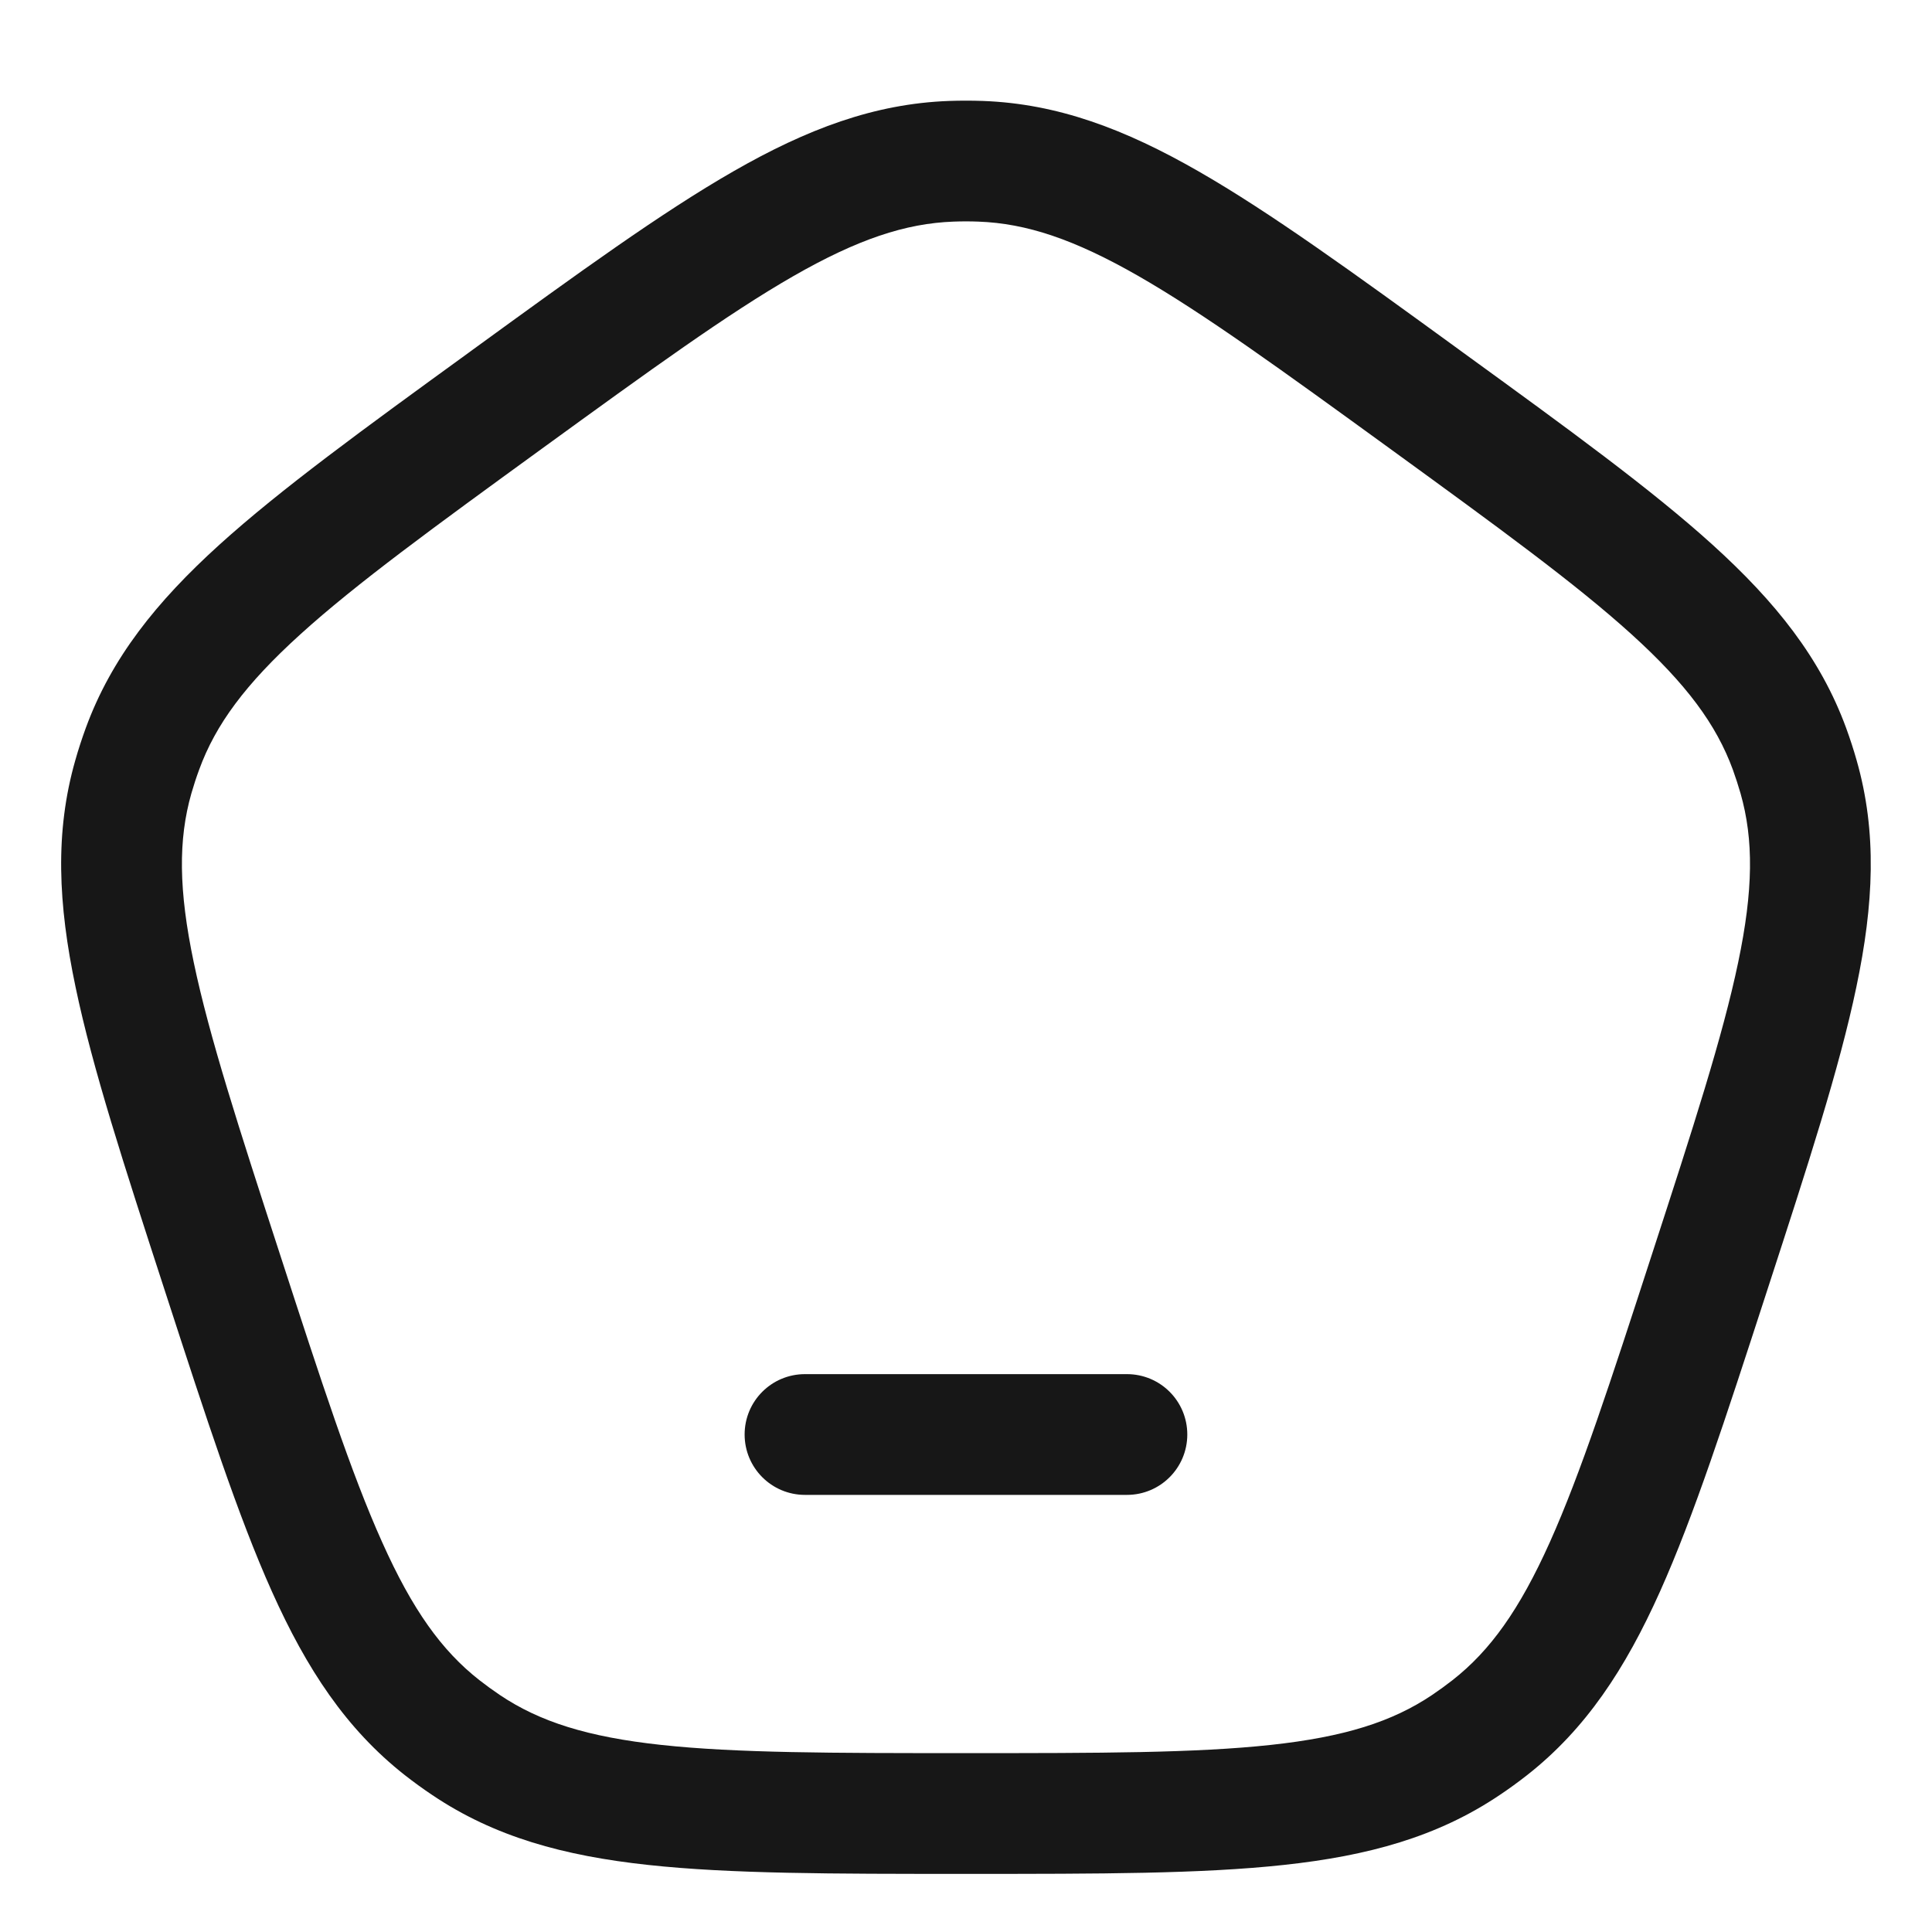
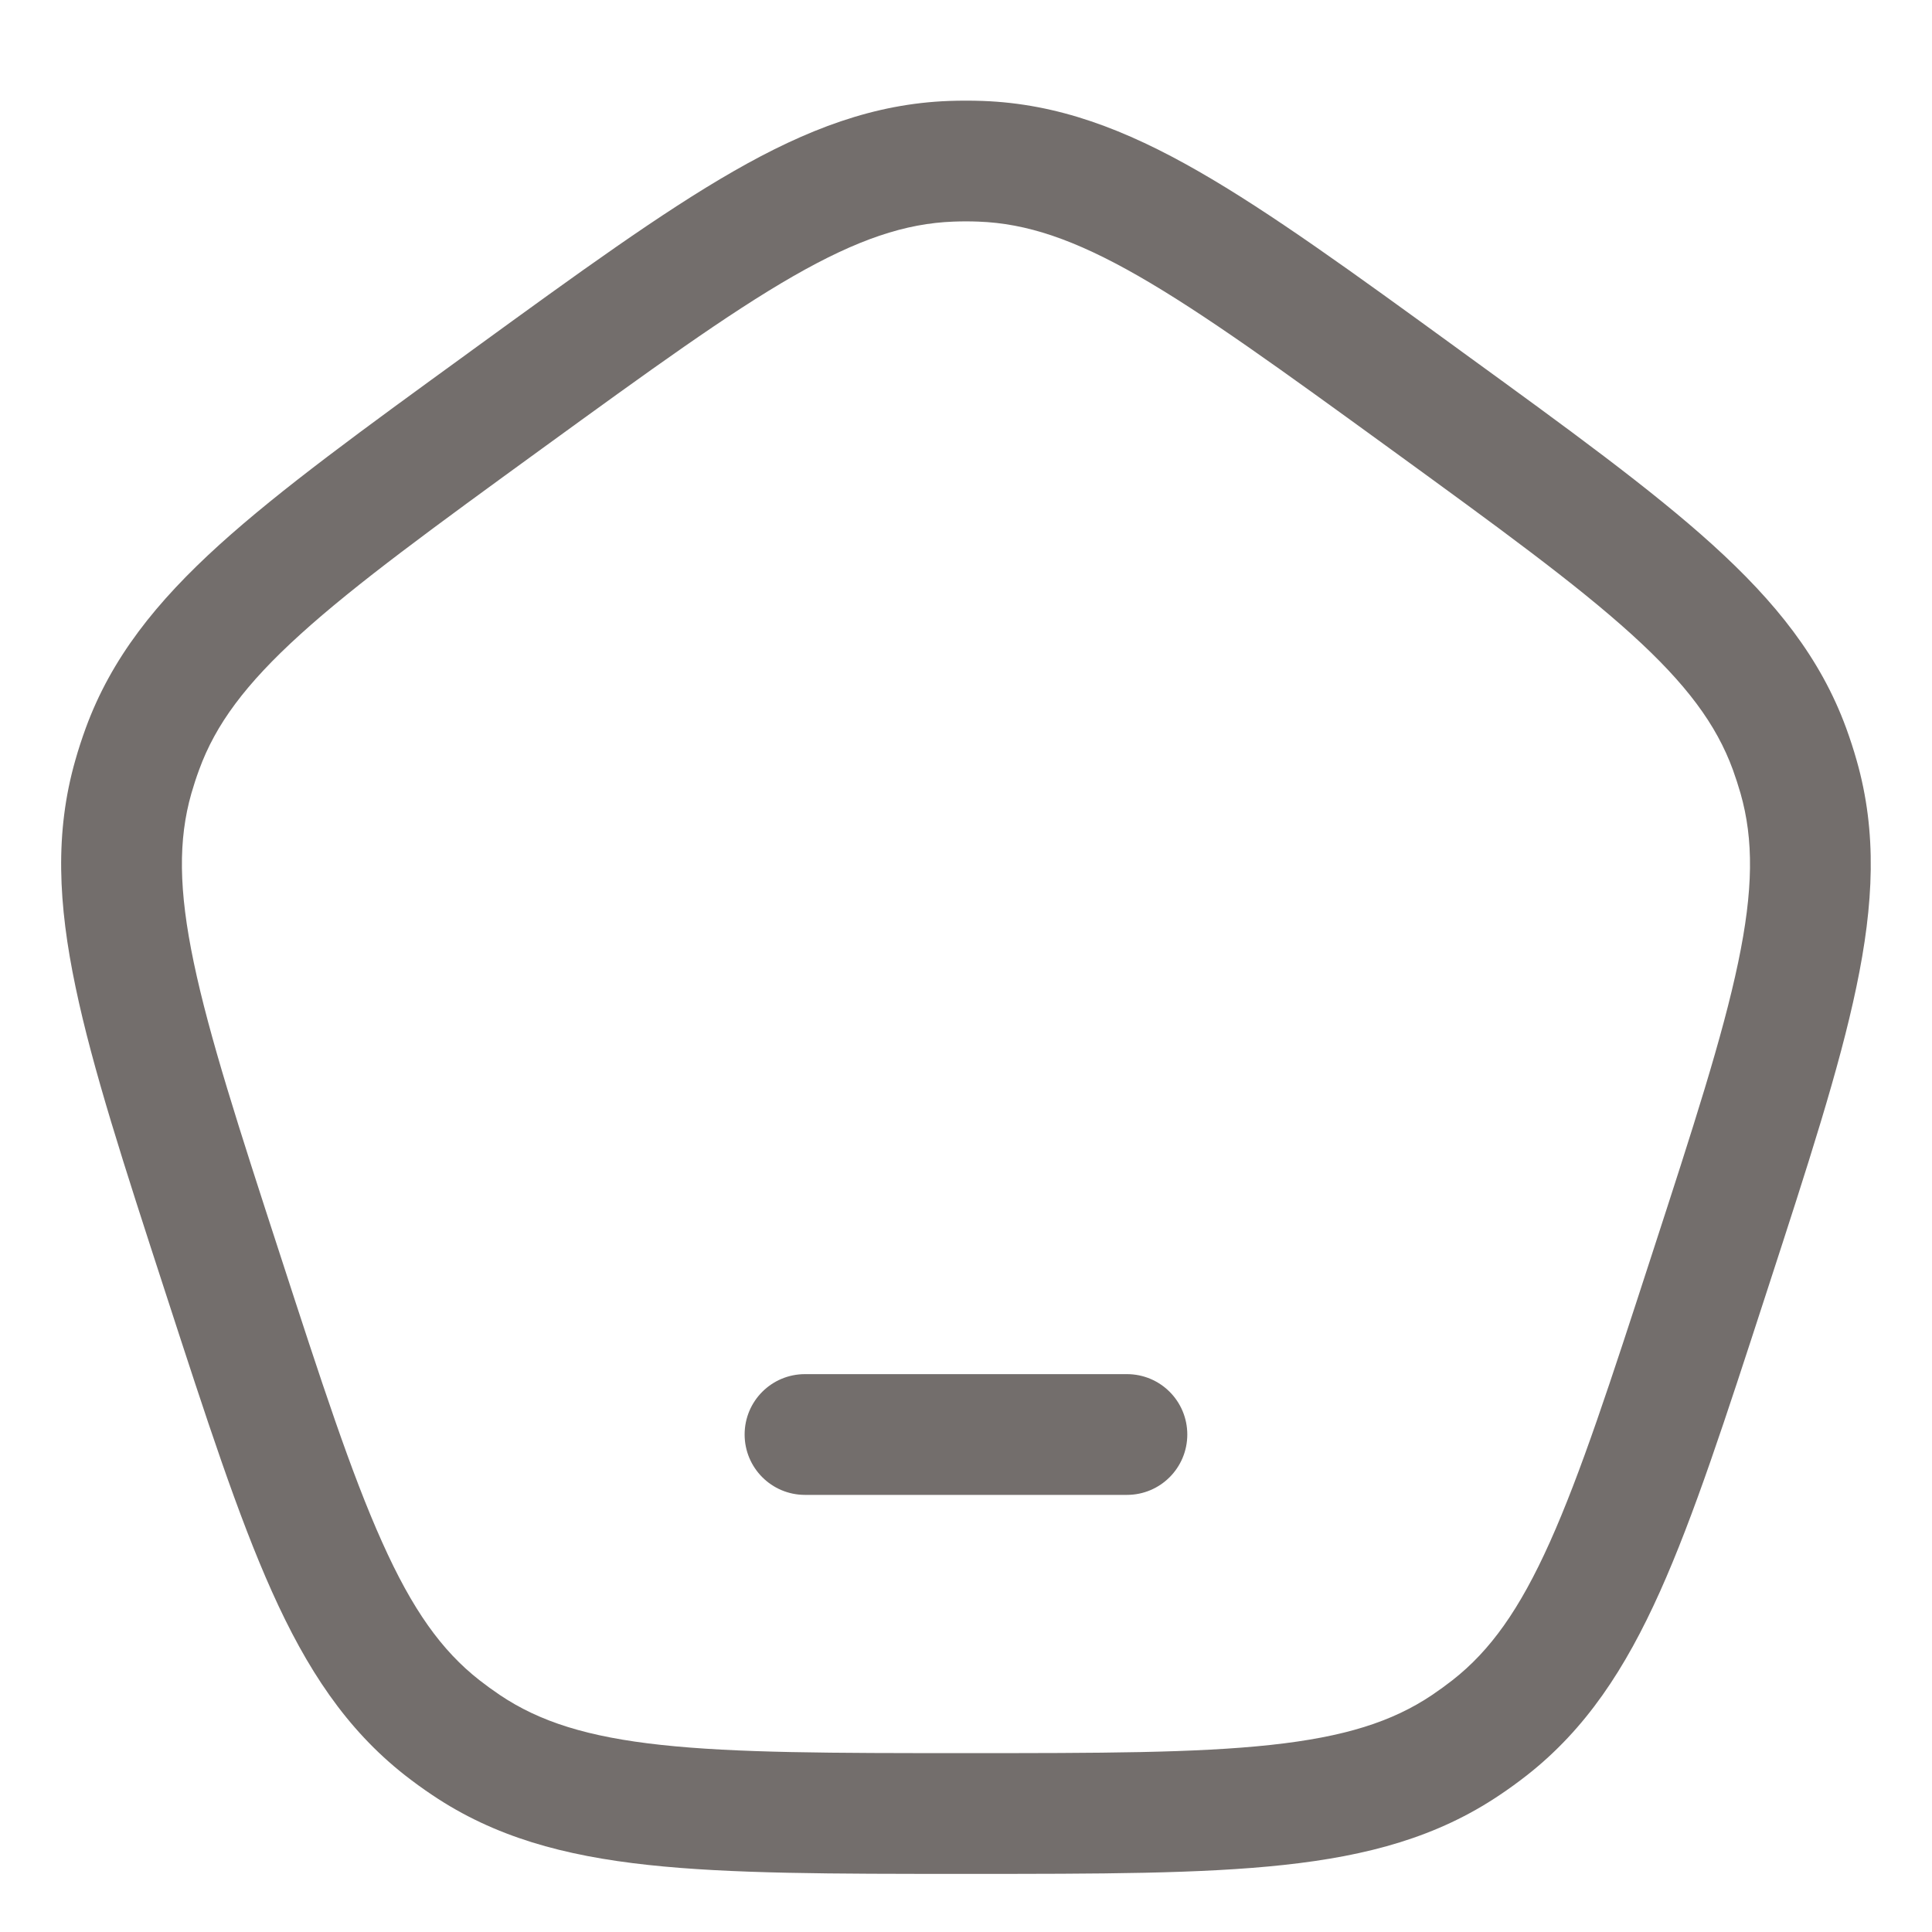
<svg xmlns="http://www.w3.org/2000/svg" width="24" height="24" viewBox="0 0 24 24" fill="none">
-   <path d="M10 17.07C9.585 17.07 9.25 17.405 9.25 17.82C9.25 18.234 9.585 18.57 10 18.57H13.999C14.414 18.57 14.749 18.234 14.749 17.82C14.749 17.405 14.414 17.07 13.999 17.07H10Z" fill="#171717" />
-   <path fill-rule="evenodd" clip-rule="evenodd" d="M12.21 1.254C12.07 1.249 11.929 1.249 11.789 1.254C10.861 1.288 10.026 1.603 9.111 2.128C8.218 2.64 7.191 3.386 5.888 4.333L5.817 4.385C4.514 5.331 3.486 6.078 2.724 6.768C1.942 7.477 1.384 8.174 1.065 9.045C1.017 9.177 0.973 9.311 0.935 9.446C0.68 10.339 0.722 11.23 0.939 12.263C1.149 13.27 1.542 14.478 2.04 16.01L2.067 16.093C2.565 17.625 2.957 18.833 3.378 19.771C3.81 20.734 4.301 21.48 5.031 22.053C5.141 22.139 5.255 22.222 5.372 22.3C6.142 22.818 7.003 23.054 8.052 23.167C9.075 23.278 10.345 23.278 11.956 23.278H12.043C13.654 23.278 14.924 23.278 15.947 23.167C16.996 23.054 17.857 22.818 18.627 22.3C18.744 22.222 18.858 22.139 18.968 22.053C19.698 21.48 20.189 20.734 20.621 19.771C21.042 18.833 21.434 17.625 21.932 16.093L21.959 16.01C22.457 14.478 22.85 13.27 23.06 12.263C23.277 11.23 23.319 10.339 23.064 9.446C23.026 9.311 22.982 9.177 22.934 9.045C22.615 8.174 22.057 7.477 21.275 6.768C20.513 6.078 19.485 5.331 18.182 4.385L18.111 4.333C16.808 3.386 15.781 2.64 14.888 2.128C13.973 1.603 13.138 1.288 12.21 1.254ZM11.844 2.753C11.947 2.749 12.052 2.749 12.155 2.753C12.751 2.775 13.344 2.972 14.142 3.429C14.956 3.896 15.918 4.594 17.265 5.572C18.612 6.551 19.573 7.25 20.268 7.88C20.95 8.498 21.321 9.001 21.526 9.561C21.561 9.658 21.593 9.757 21.622 9.857C21.785 10.43 21.781 11.055 21.592 11.956C21.4 12.874 21.034 14.005 20.519 15.588C20.005 17.171 19.637 18.301 19.253 19.157C18.876 19.997 18.512 20.505 18.043 20.872C17.961 20.936 17.877 20.997 17.791 21.055C17.296 21.388 16.701 21.577 15.785 21.676C14.853 21.777 13.664 21.778 11.999 21.778C10.335 21.778 9.146 21.777 8.214 21.676C7.299 21.577 6.703 21.388 6.208 21.055C6.122 20.997 6.038 20.936 5.956 20.872C5.487 20.505 5.123 19.997 4.747 19.157C4.362 18.301 3.994 17.171 3.48 15.588C2.965 14.005 2.599 12.874 2.407 11.956C2.218 11.055 2.214 10.43 2.377 9.857C2.406 9.757 2.438 9.658 2.474 9.561C2.678 9.001 3.049 8.498 3.731 7.88C4.426 7.25 5.387 6.551 6.734 5.572C8.081 4.594 9.043 3.896 9.857 3.429C10.655 2.972 11.248 2.775 11.844 2.753Z" fill="#171717" />
+   <path d="M10 17.07C9.585 17.07 9.25 17.405 9.25 17.82C9.25 18.234 9.585 18.57 10 18.57H13.999C14.414 18.57 14.749 18.234 14.749 17.82C14.749 17.405 14.414 17.07 13.999 17.07H10Z" fill="#736E6C" />
+   <path fill-rule="evenodd" clip-rule="evenodd" d="M12.21 1.254C12.07 1.249 11.929 1.249 11.789 1.254C10.861 1.288 10.026 1.603 9.111 2.128C8.218 2.64 7.191 3.386 5.888 4.333L5.817 4.385C4.514 5.331 3.486 6.078 2.724 6.768C1.942 7.477 1.384 8.174 1.065 9.045C1.017 9.177 0.973 9.311 0.935 9.446C0.68 10.339 0.722 11.23 0.939 12.263C1.149 13.27 1.542 14.478 2.04 16.01L2.067 16.093C2.565 17.625 2.957 18.833 3.378 19.771C3.81 20.734 4.301 21.48 5.031 22.053C5.141 22.139 5.255 22.222 5.372 22.3C6.142 22.818 7.003 23.054 8.052 23.167C9.075 23.278 10.345 23.278 11.956 23.278H12.043C13.654 23.278 14.924 23.278 15.947 23.167C16.996 23.054 17.857 22.818 18.627 22.3C18.744 22.222 18.858 22.139 18.968 22.053C19.698 21.48 20.189 20.734 20.621 19.771C21.042 18.833 21.434 17.625 21.932 16.093L21.959 16.01C22.457 14.478 22.85 13.27 23.06 12.263C23.277 11.23 23.319 10.339 23.064 9.446C23.026 9.311 22.982 9.177 22.934 9.045C22.615 8.174 22.057 7.477 21.275 6.768C20.513 6.078 19.485 5.331 18.182 4.385L18.111 4.333C16.808 3.386 15.781 2.64 14.888 2.128C13.973 1.603 13.138 1.288 12.21 1.254ZM11.844 2.753C11.947 2.749 12.052 2.749 12.155 2.753C12.751 2.775 13.344 2.972 14.142 3.429C14.956 3.896 15.918 4.594 17.265 5.572C18.612 6.551 19.573 7.25 20.268 7.88C20.95 8.498 21.321 9.001 21.526 9.561C21.561 9.658 21.593 9.757 21.622 9.857C21.785 10.43 21.781 11.055 21.592 11.956C21.4 12.874 21.034 14.005 20.519 15.588C20.005 17.171 19.637 18.301 19.253 19.157C18.876 19.997 18.512 20.505 18.043 20.872C17.961 20.936 17.877 20.997 17.791 21.055C17.296 21.388 16.701 21.577 15.785 21.676C14.853 21.777 13.664 21.778 11.999 21.778C10.335 21.778 9.146 21.777 8.214 21.676C7.299 21.577 6.703 21.388 6.208 21.055C6.122 20.997 6.038 20.936 5.956 20.872C5.487 20.505 5.123 19.997 4.747 19.157C4.362 18.301 3.994 17.171 3.48 15.588C2.965 14.005 2.599 12.874 2.407 11.956C2.218 11.055 2.214 10.43 2.377 9.857C2.406 9.757 2.438 9.658 2.474 9.561C2.678 9.001 3.049 8.498 3.731 7.88C4.426 7.25 5.387 6.551 6.734 5.572C8.081 4.594 9.043 3.896 9.857 3.429C10.655 2.972 11.248 2.775 11.844 2.753Z" fill="#736E6C" />
</svg>
